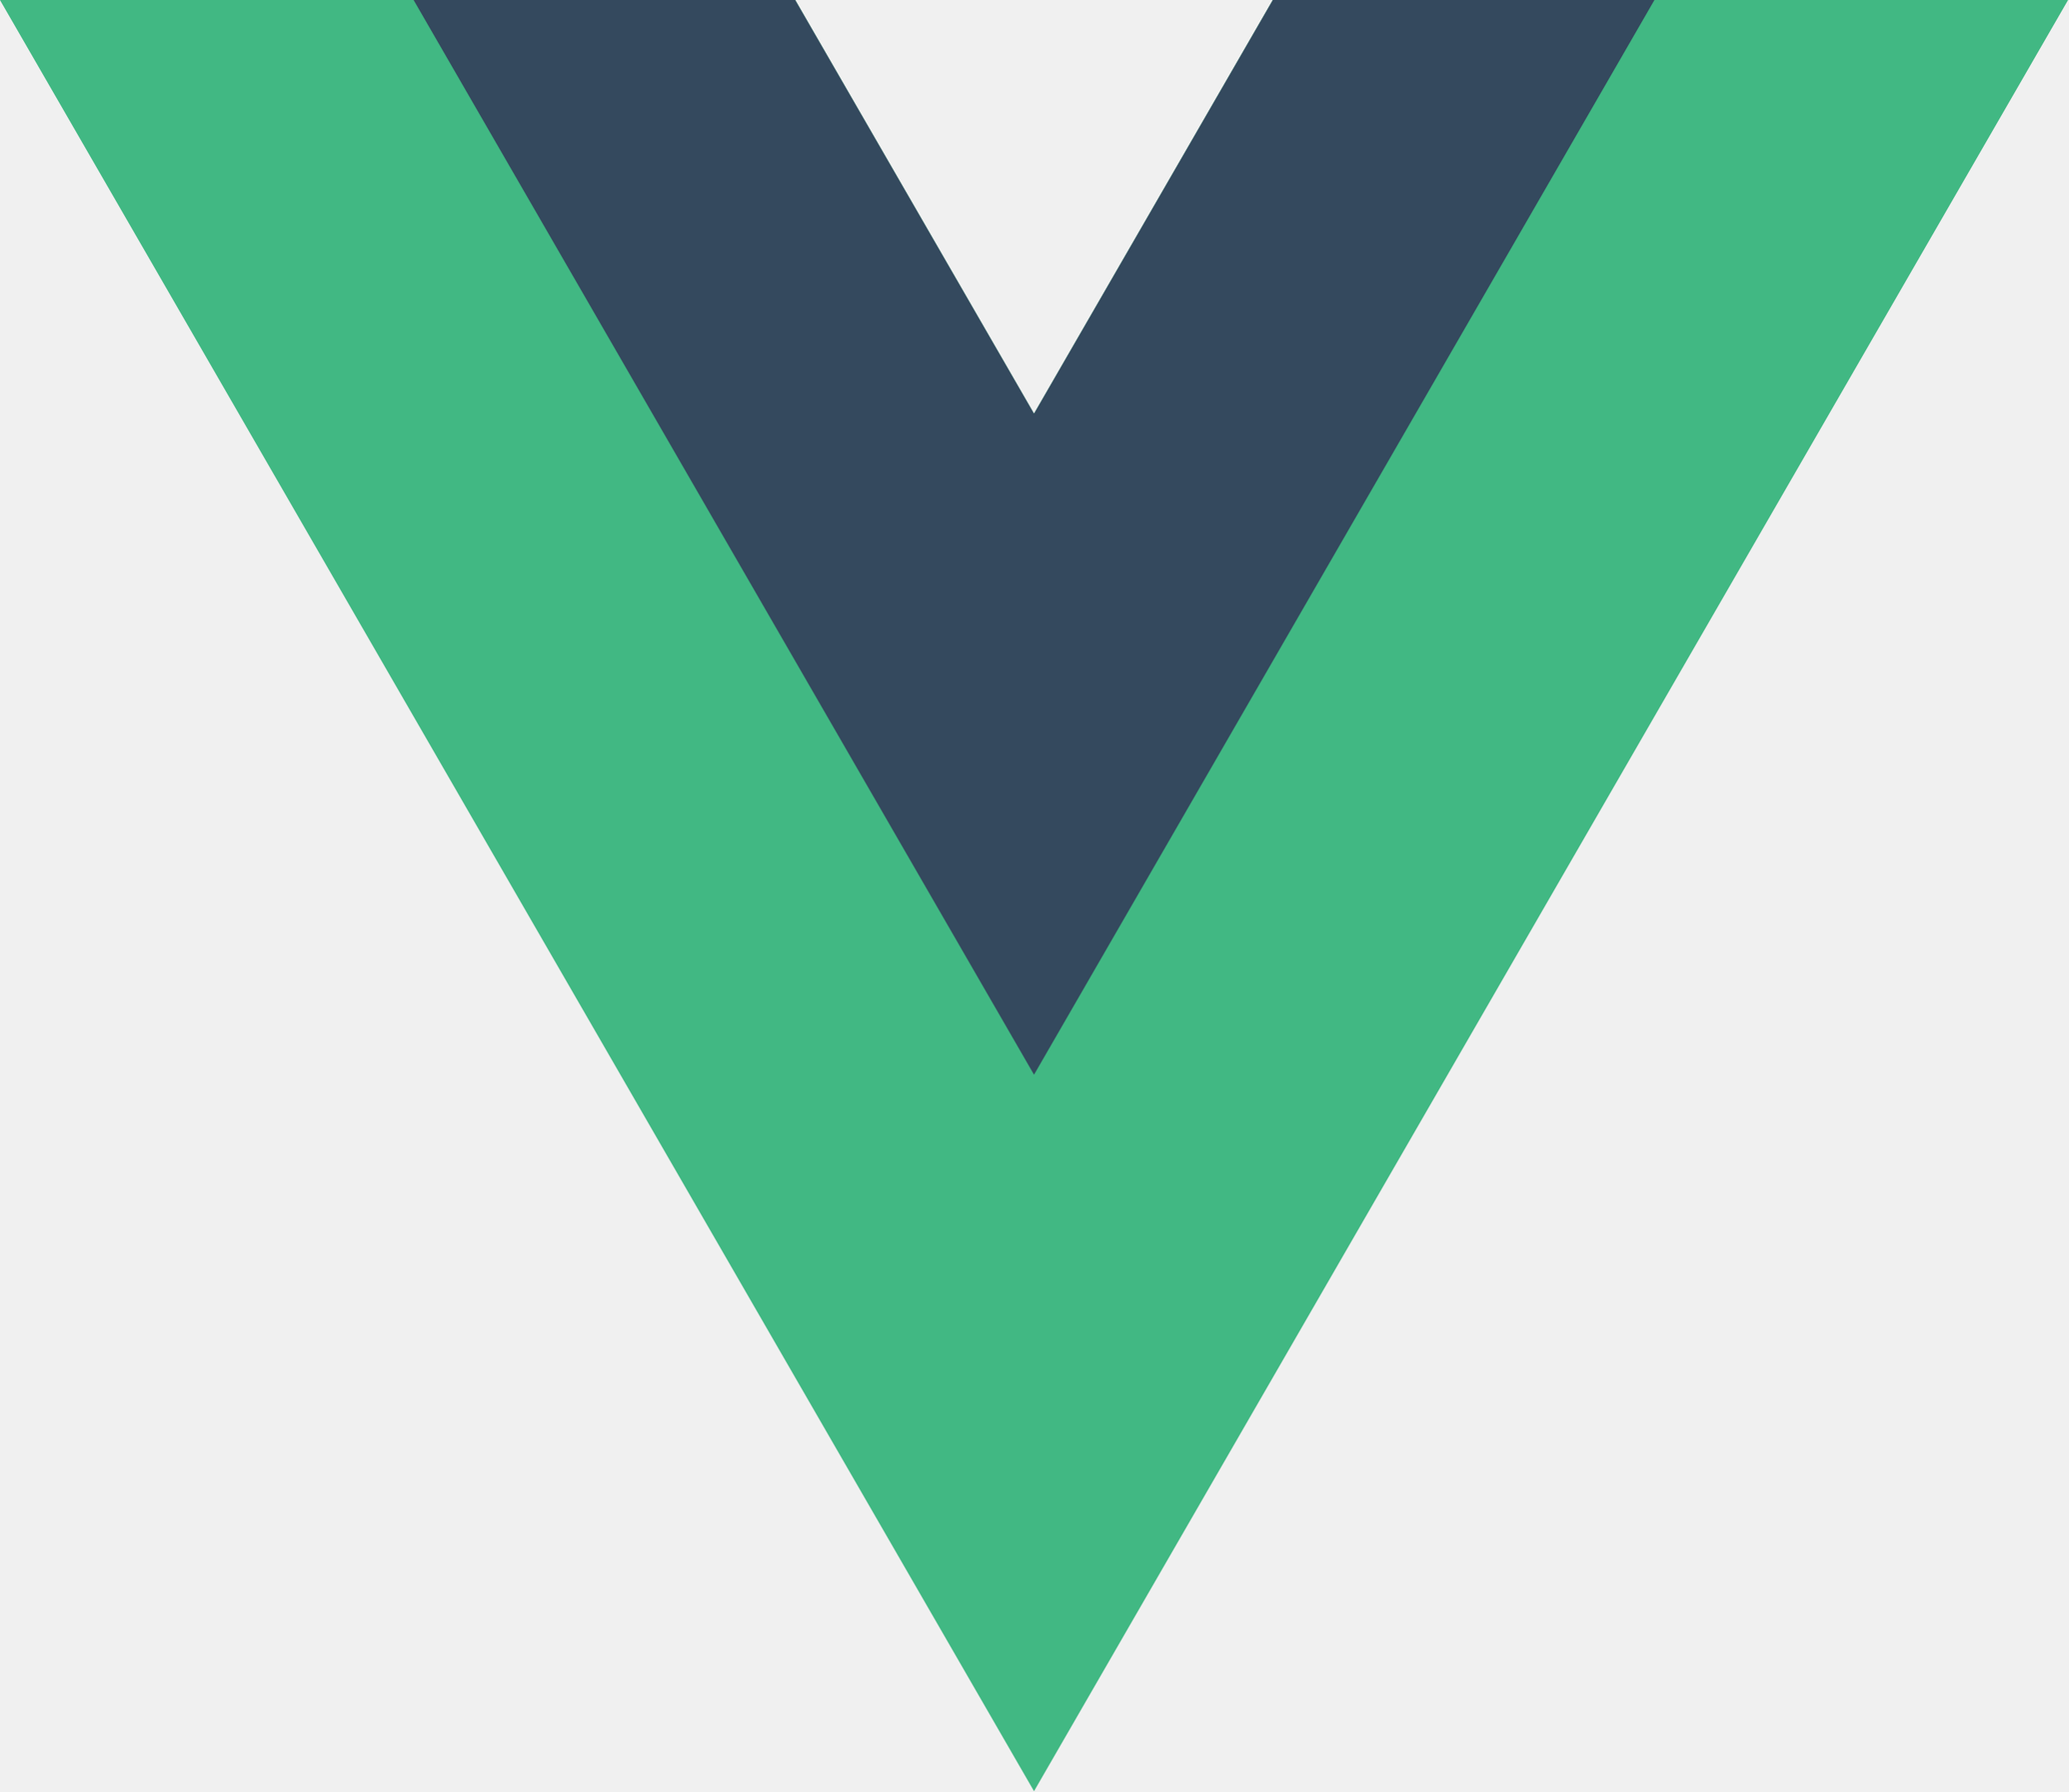
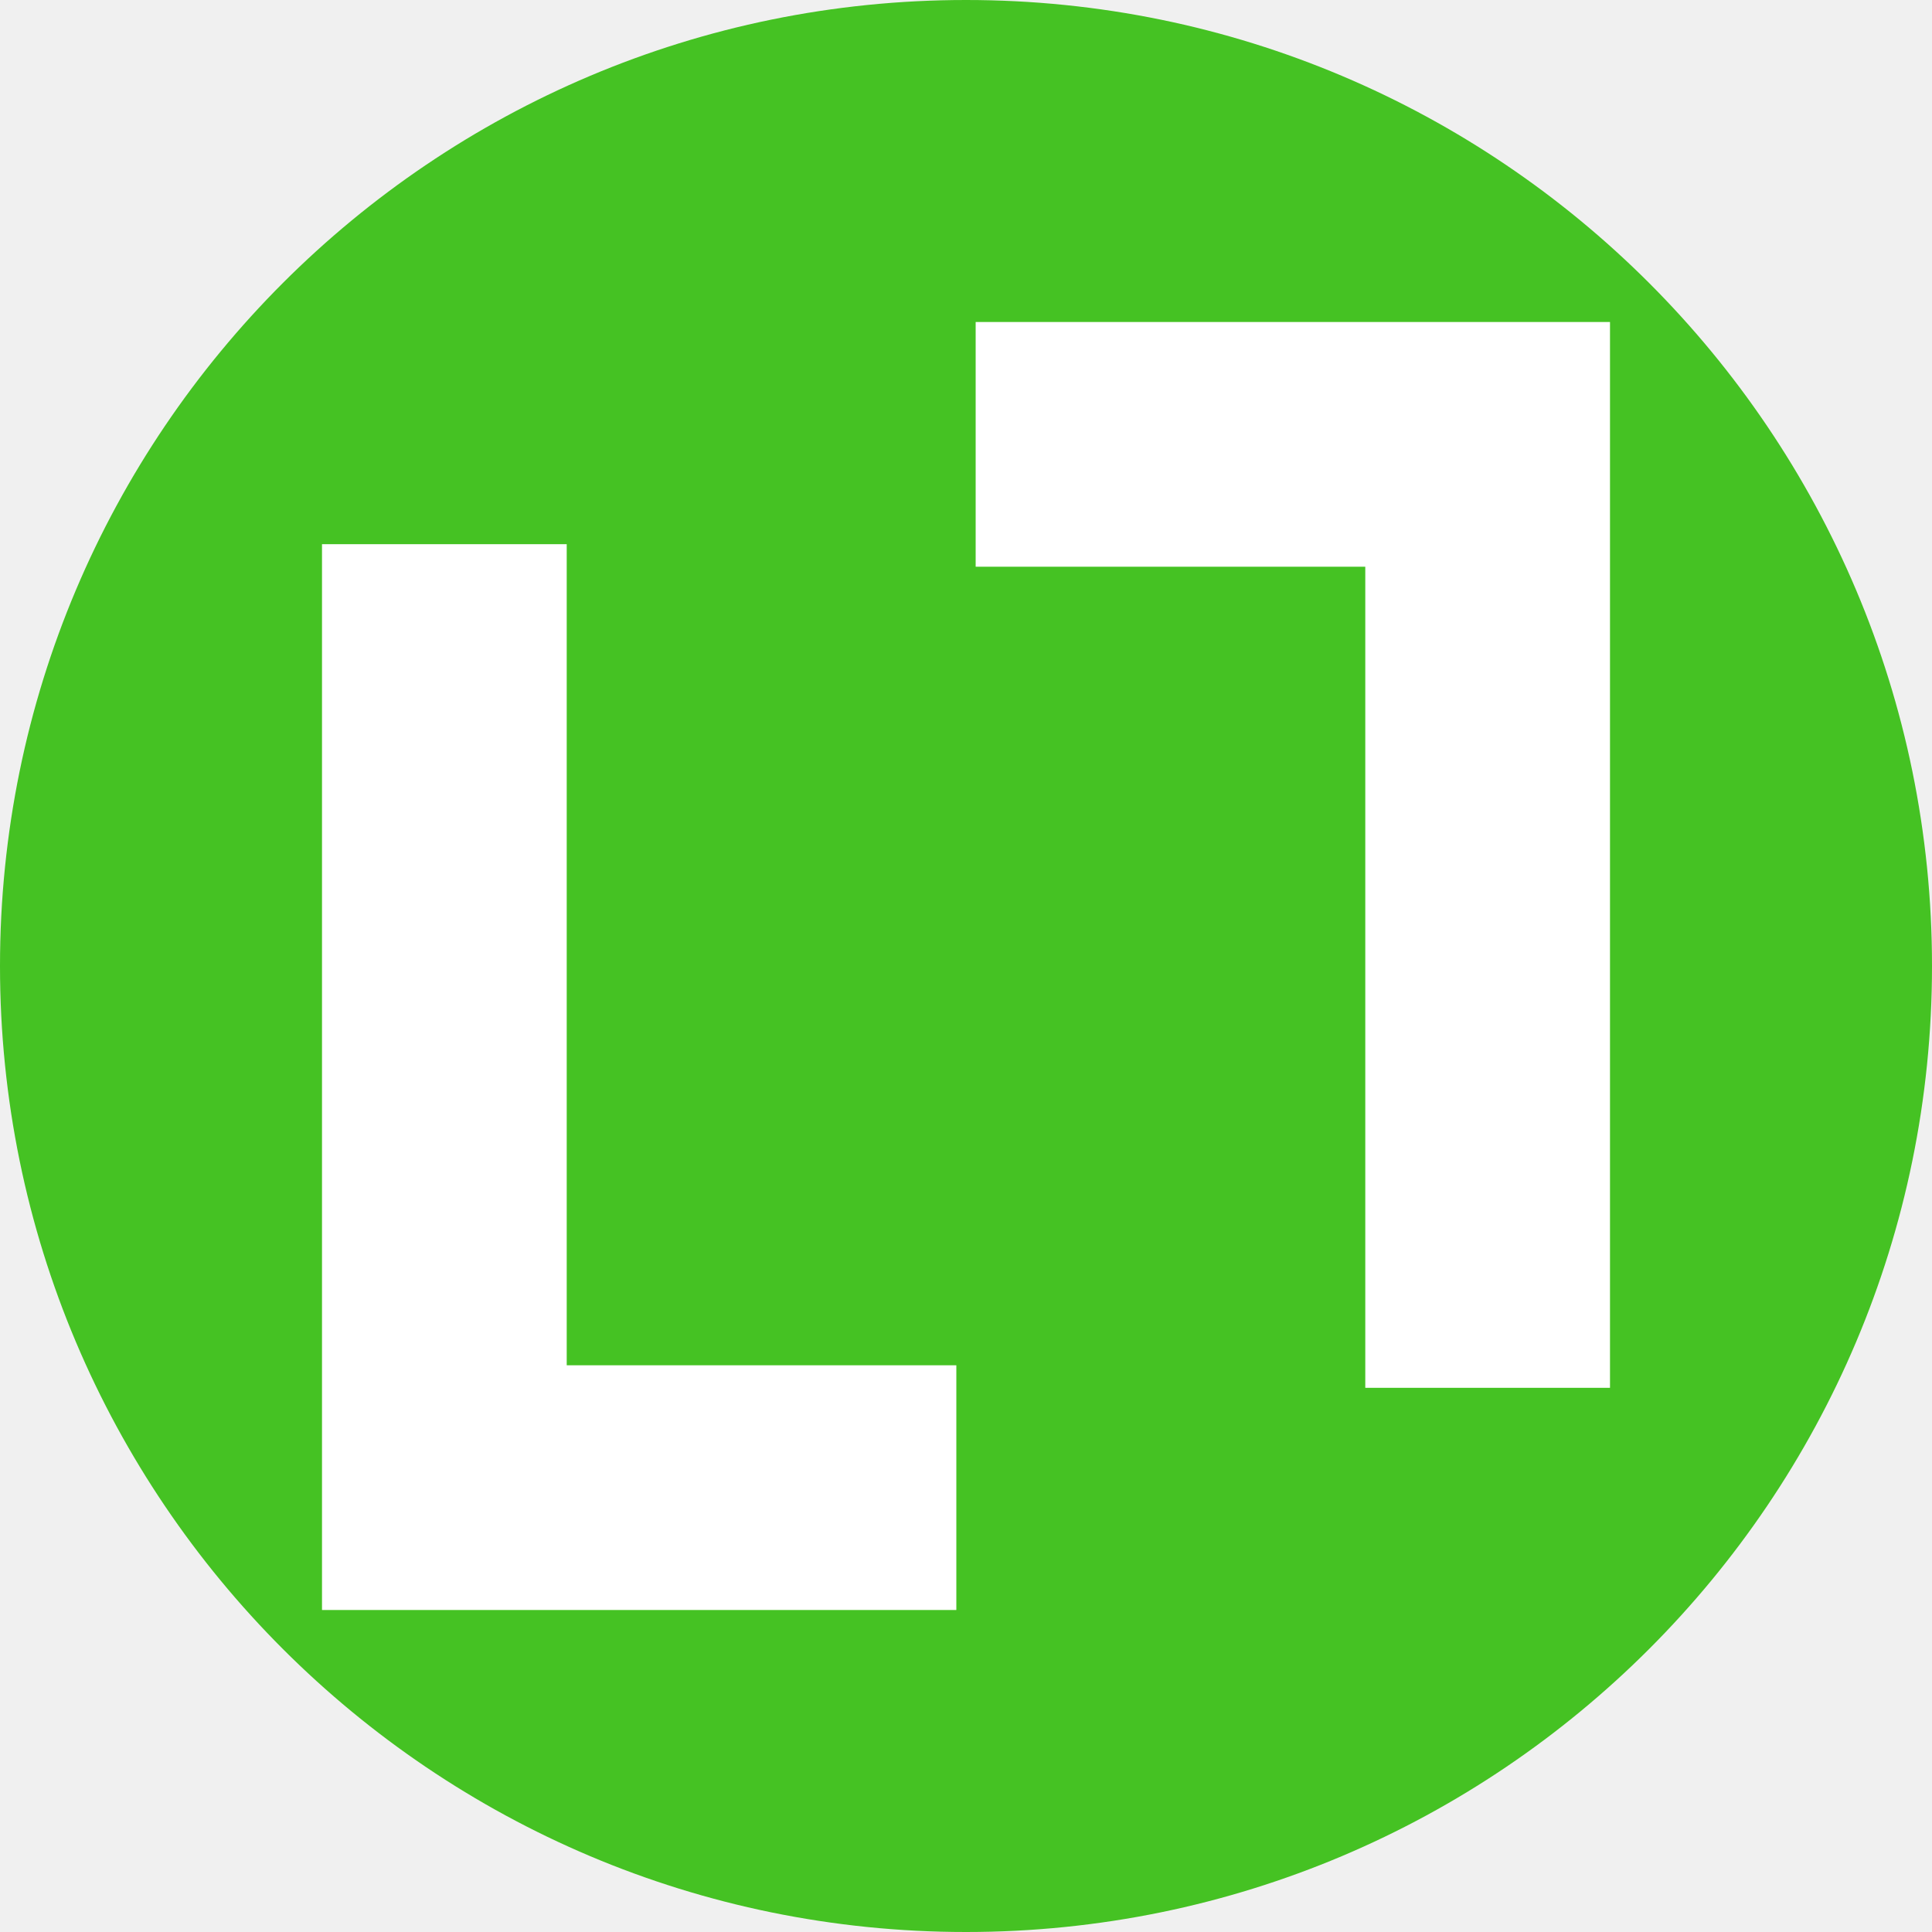
- <svg xmlns="http://www.w3.org/2000/svg" viewBox="0 0 261.76 226.69">
-   <path d="M161.096.001l-30.225 52.351L100.647.001H-.005l130.877 226.688L261.749.001z" fill="#41b883" />
-   <path d="M161.096.001l-30.225 52.351L100.647.001H52.346l78.526 136.01L209.398.001z" fill="#34495e" />
+ <svg xmlns="http://www.w3.org/2000/svg" width="600" height="600" viewBox="0 0 600 600">
+   <circle r="300" cx="300" cy="300" fill="#45c223" />
+   <path fill="#fff" d="M500 100v331h-76V176H303v-76zM100 169h76v255h121v76H100z" />
</svg>
